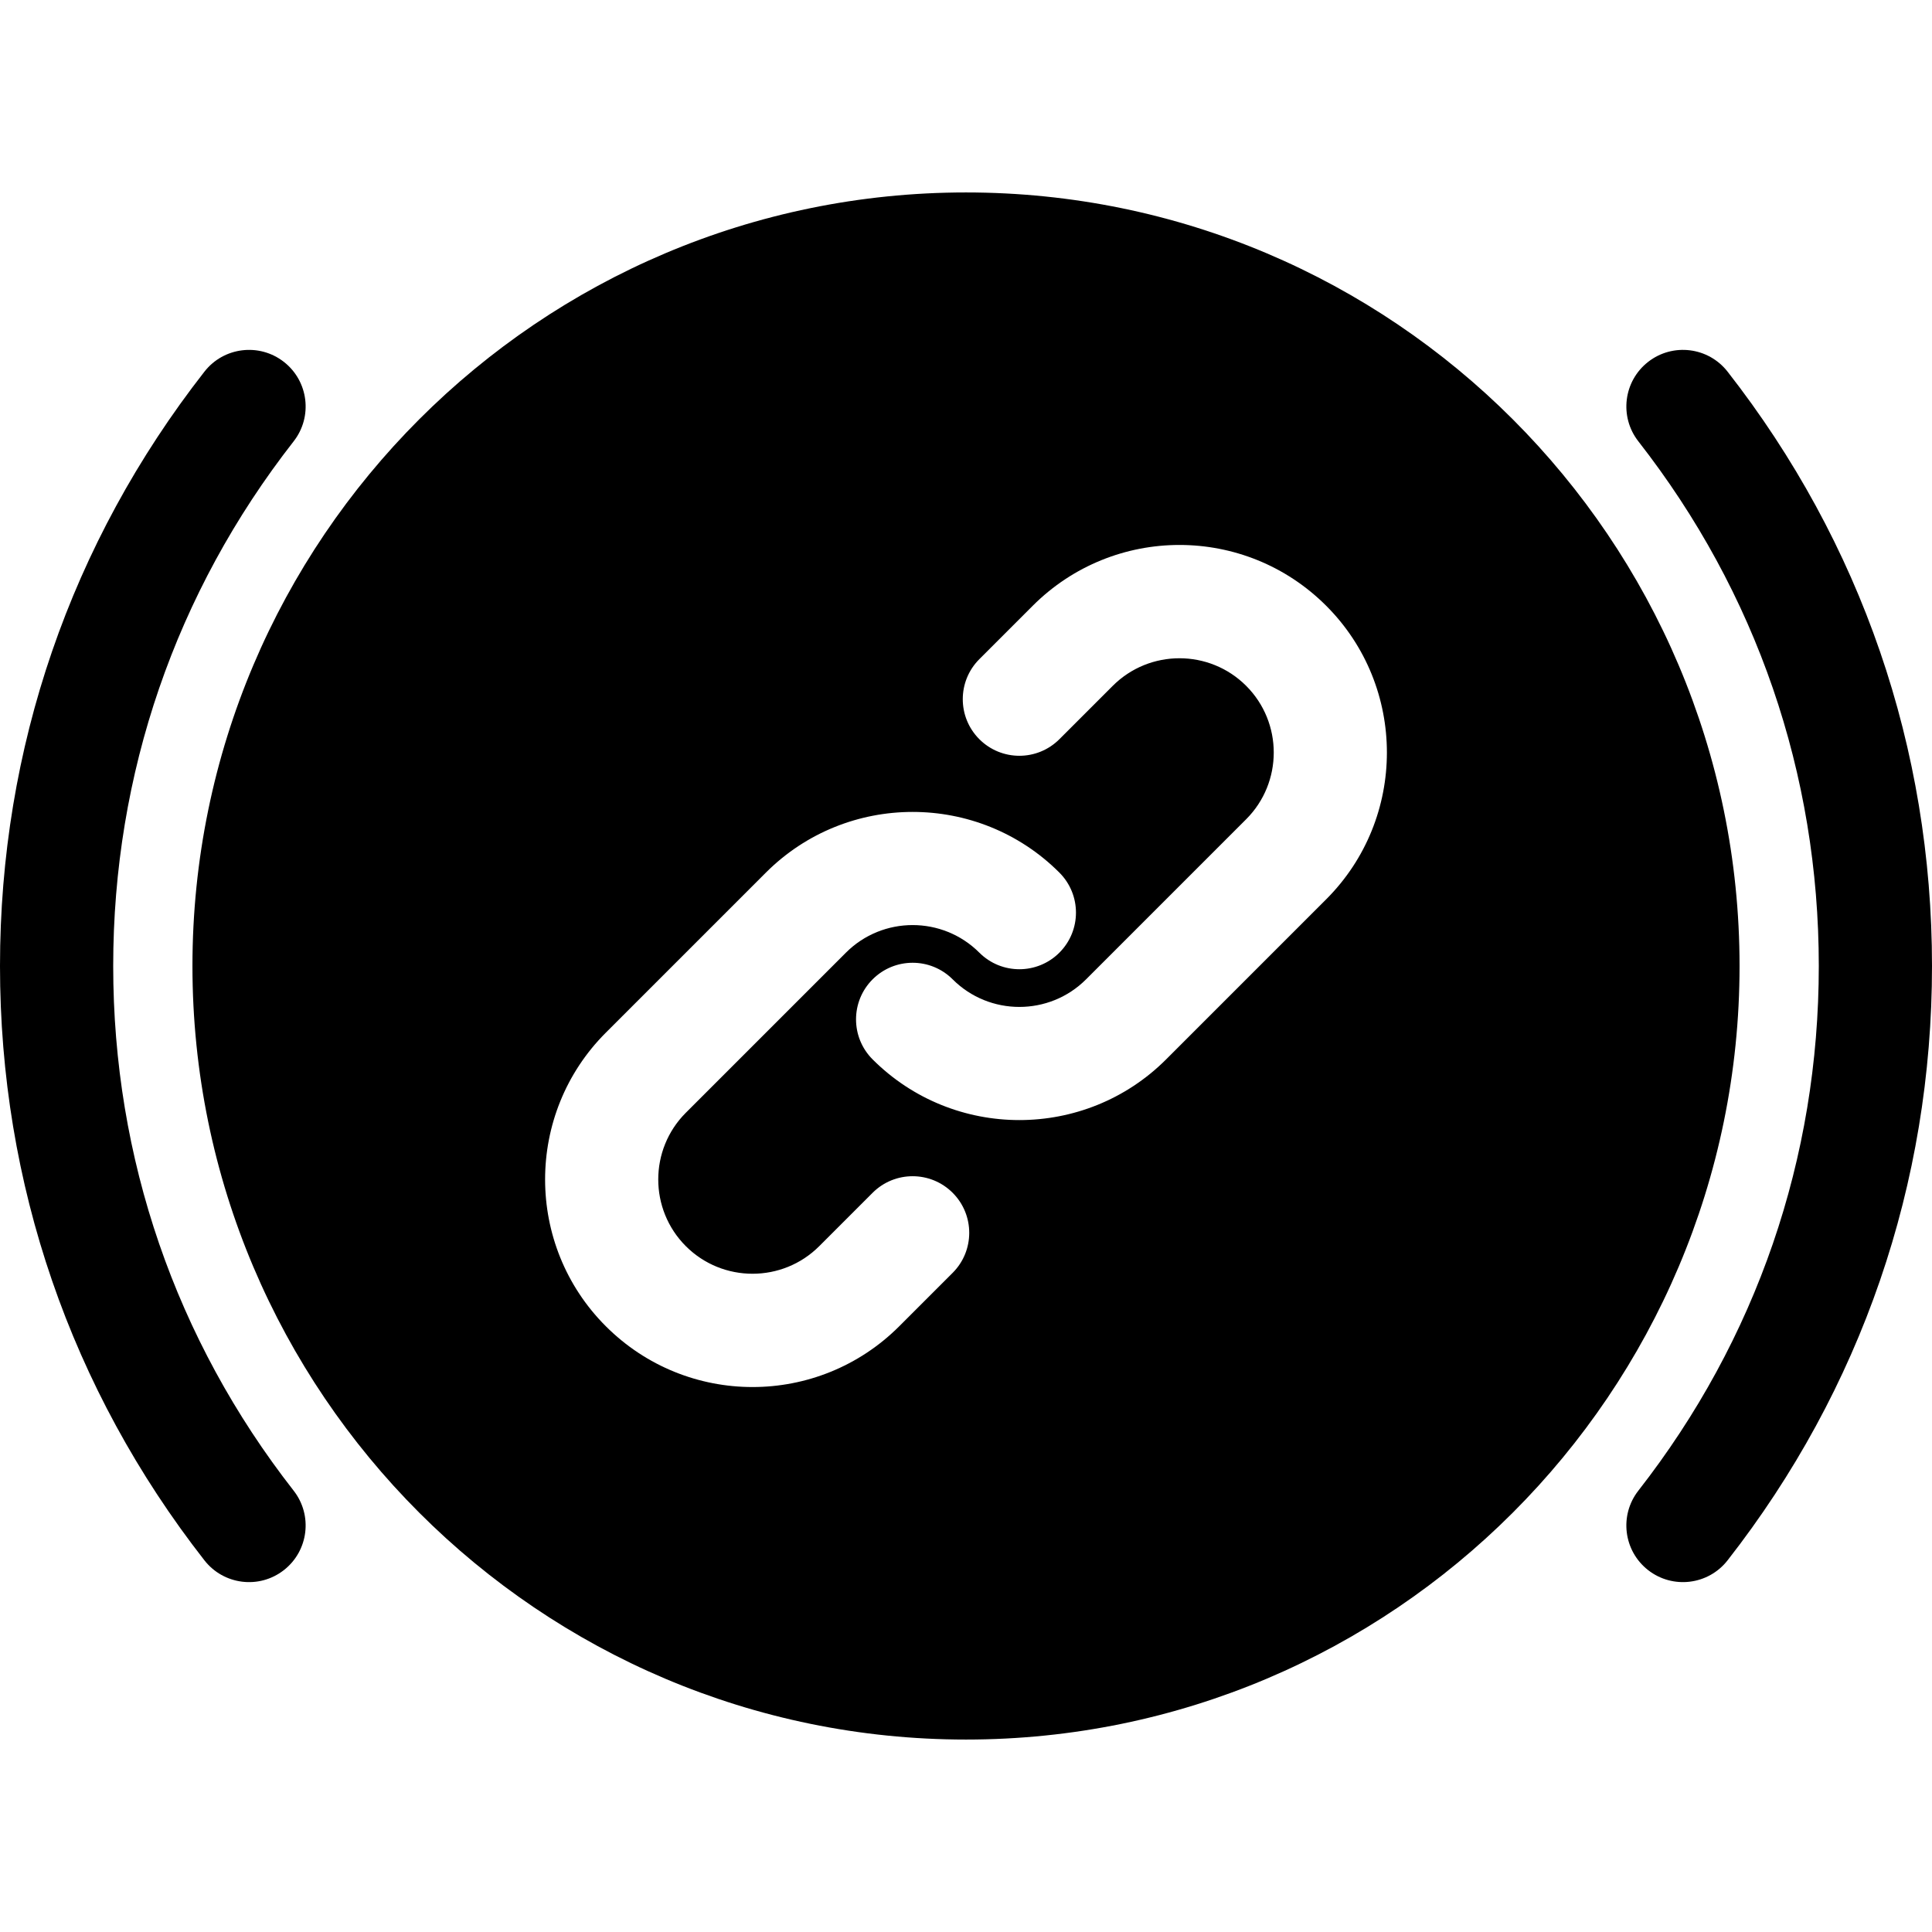
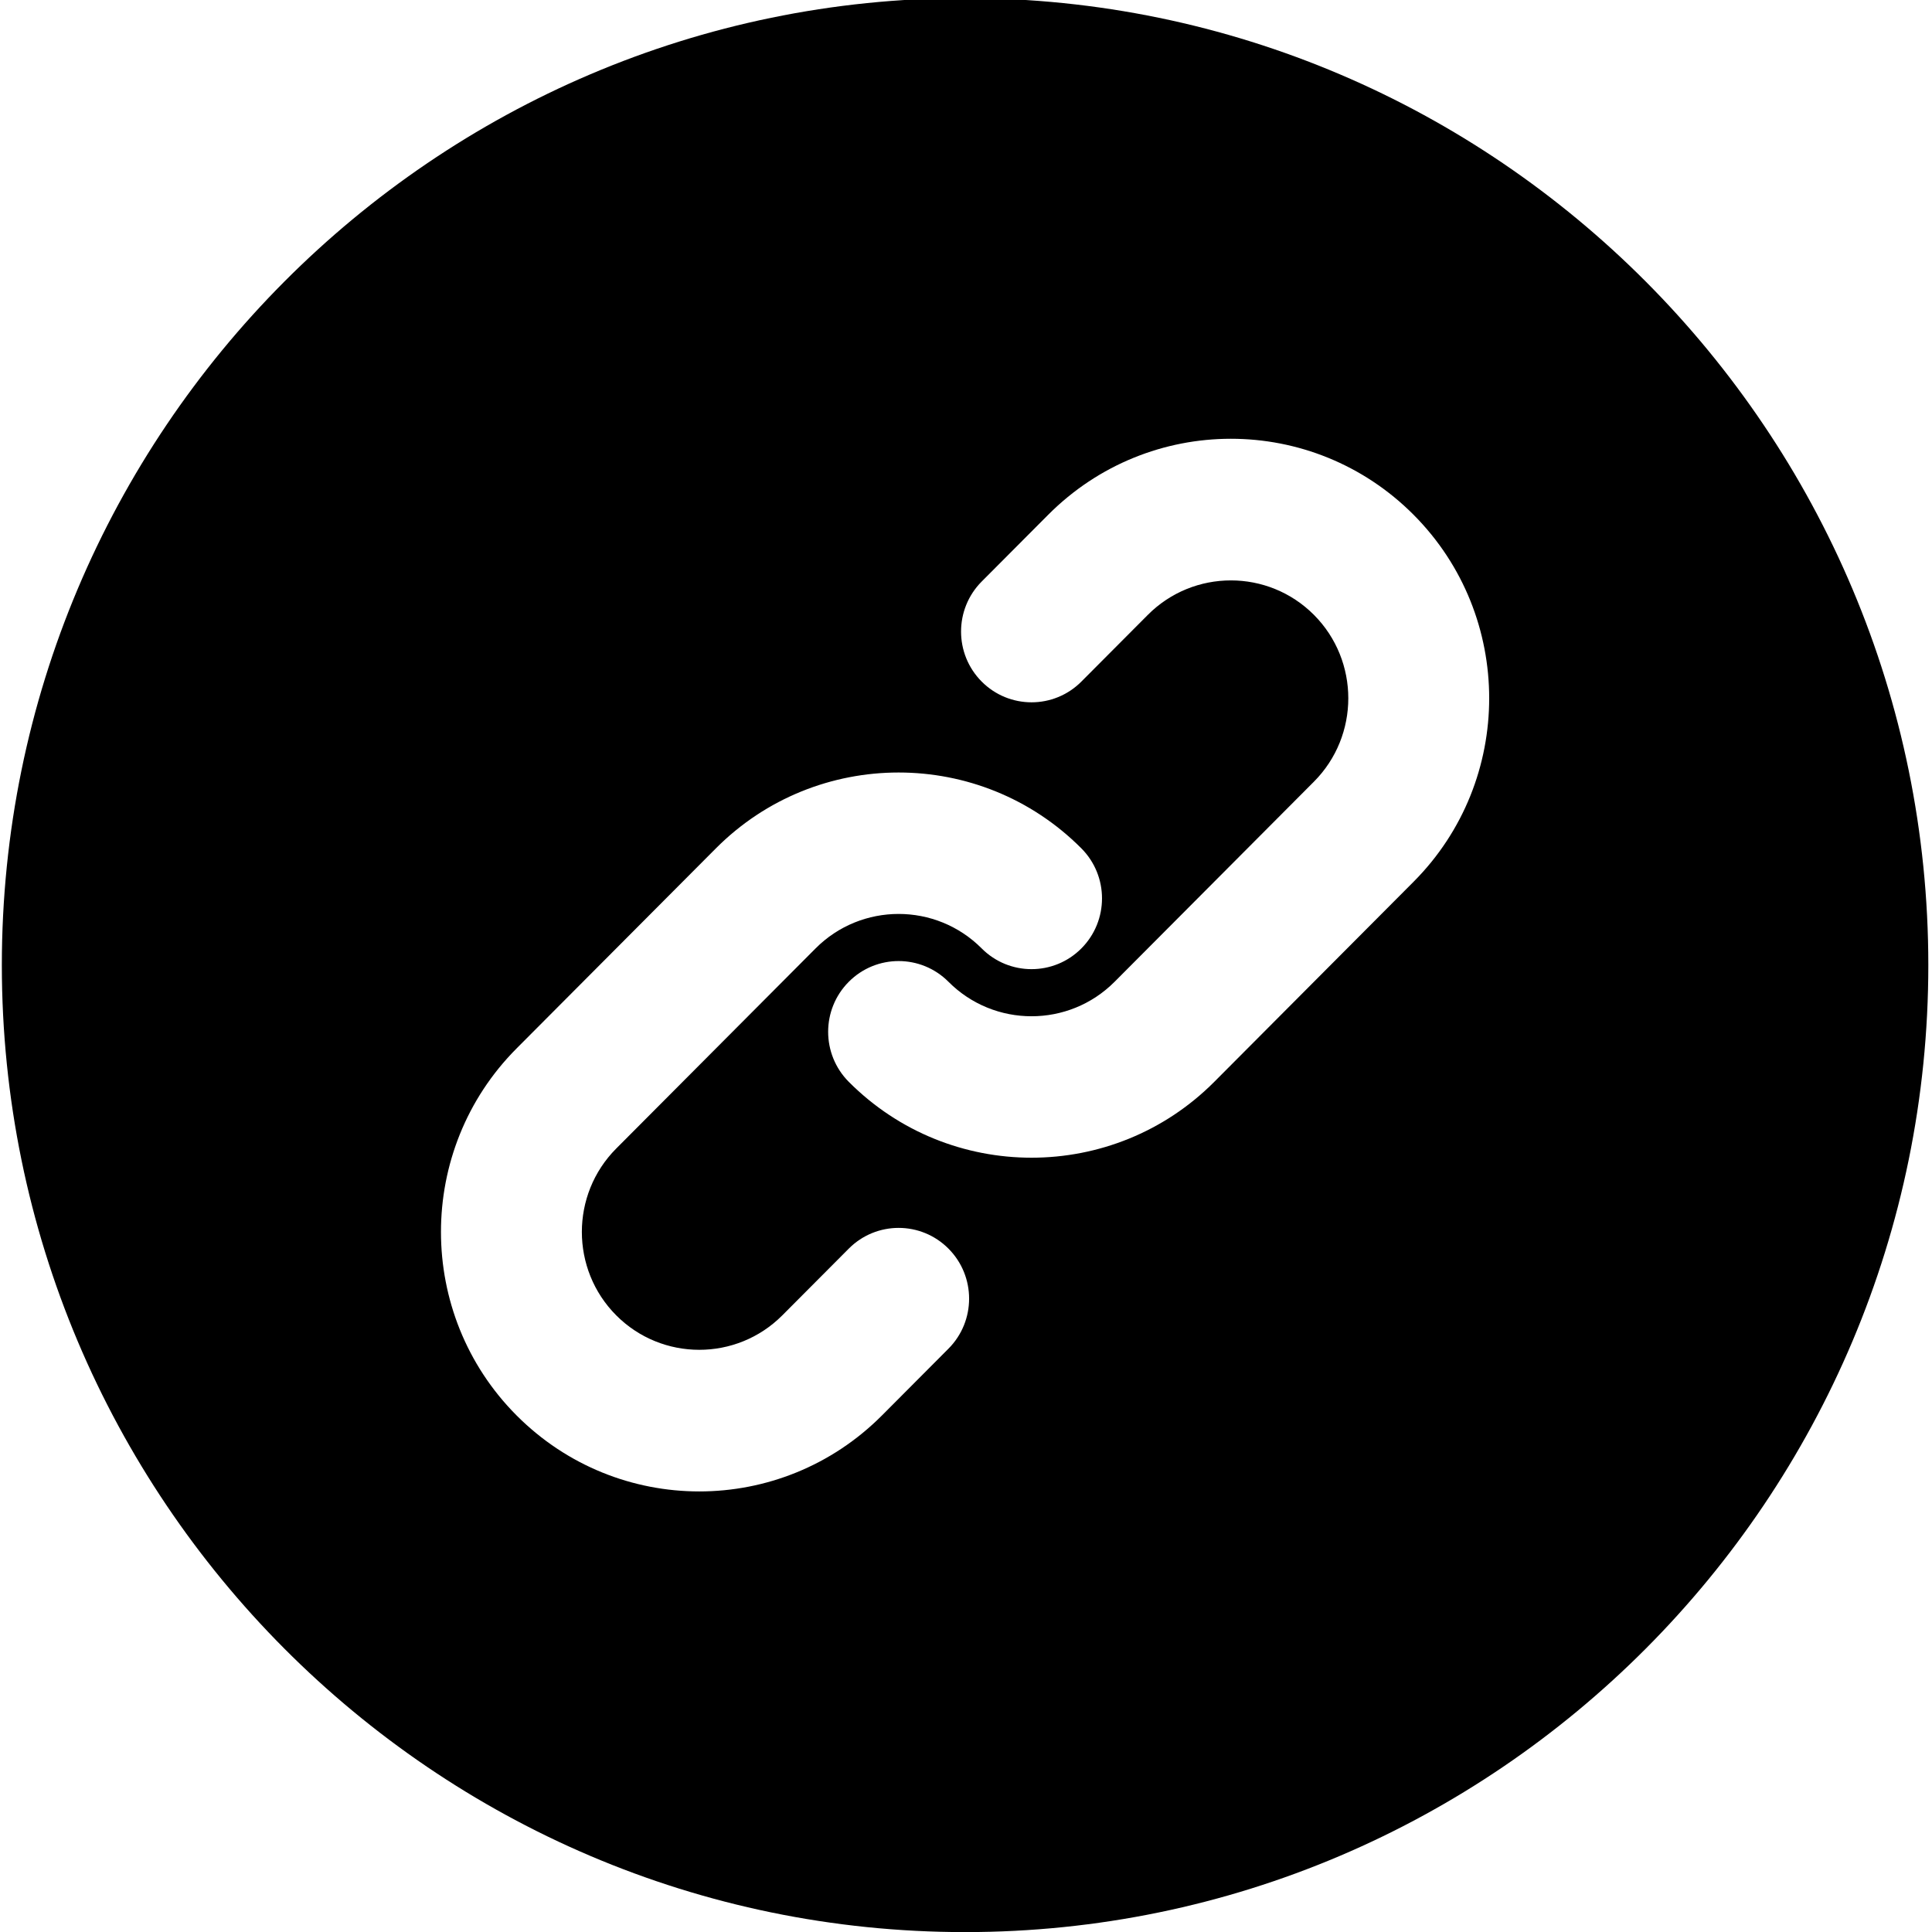
- <svg xmlns="http://www.w3.org/2000/svg" version="1.1" id="Capa_1" x="0px" y="0px" viewBox="0 0 512 512" style="enable-background:new 0 0 512 512;" xml:space="preserve">
+ <svg xmlns="http://www.w3.org/2000/svg" width="512" height="512">
  <g>
-     <g>
-       <path d="M30,256c0-50.931,16.535-99.009,47.817-139.038c5.101-6.528,3.944-15.954-2.583-21.056    c-6.527-5.1-15.954-3.944-21.055,2.583C18.735,143.844,0,198.311,0,256c0,57.689,18.735,112.156,54.179,157.511    c5.067,6.485,14.485,7.717,21.054,2.583c6.528-5.102,7.684-14.529,2.583-21.056C46.535,355.009,30,306.931,30,256z" />
-     </g>
+     <rect fill="none" id="canvas_background" height="402" width="582" y="-1" x="-1" />
  </g>
  <g>
-     <g>
-       <path d="M457.822,98.489c-5.1-6.528-14.528-7.684-21.055-2.583c-6.528,5.102-7.684,14.529-2.583,21.056    C465.465,156.991,482,205.069,482,256c0,50.931-16.535,99.009-47.817,139.038c-5.101,6.528-3.944,15.954,2.583,21.056    c6.511,5.087,15.939,3.963,21.055-2.583C493.265,368.156,512,313.689,512,256C512,198.311,493.265,143.844,457.822,98.489z" />
+     <g stroke="null" id="svg_7">
+       <g stroke="null" id="svg_8">
+         <path stroke="null" id="svg_9" d="m255.756,-0.5c-140.757,0 -255.269,114.959 -255.269,256.263s114.513,256.263 255.269,256.263s255.269,-114.959 255.269,-256.263s-114.513,-256.263 -255.269,-256.263zm-4.403,357.914l-17.61,17.678c-26.763,26.869 -70.087,26.874 -96.855,0c-26.702,-26.806 -26.702,-70.425 0,-97.231l52.831,-53.036c26.704,-26.804 70.15,-26.804 96.854,-0.001c7.294,7.323 7.294,19.195 0,26.519c-7.293,7.322 -19.12,7.323 -26.415,0.001c-12.138,-12.187 -31.889,-12.183 -44.025,-0.001l-52.831,53.036c-12.137,12.184 -12.137,32.012 0,44.196c12.138,12.186 31.887,12.184 44.025,0l17.61,-17.678c7.294,-7.323 19.122,-7.323 26.415,0c7.293,7.323 7.296,19.196 0.001,26.518zm123.271,-123.75l-52.831,53.036c-26.704,26.806 -70.149,26.805 -96.854,0.001c-7.294,-7.323 -7.294,-19.195 0,-26.519c7.293,-7.322 19.12,-7.323 26.415,-0.001c12.137,12.186 31.887,12.184 44.025,0.001l52.831,-53.036c12.137,-12.184 12.137,-32.012 0,-44.196c-12.137,-12.184 -31.886,-12.182 -44.025,0l-17.61,17.678c-7.294,7.323 -19.12,7.323 -26.415,0c-7.293,-7.323 -7.293,-19.195 0,-26.518l17.61,-17.678c26.763,-26.869 70.087,-26.874 96.855,0c26.7,26.806 26.7,70.425 -0.001,97.231z" />
+       </g>
    </g>
+     <g id="svg_10" />
+     <g id="svg_11" />
+     <g id="svg_12" />
+     <g id="svg_13" />
+     <g id="svg_14" />
+     <g id="svg_15" />
+     <g id="svg_16" />
+     <g id="svg_17" />
+     <g id="svg_18" />
+     <g id="svg_19" />
+     <g id="svg_20" />
+     <g id="svg_21" />
+     <g id="svg_22" />
+     <g id="svg_23" />
+     <g id="svg_24" />
  </g>
-   <g>
-     <g>
-       <path d="M256,51C142.962,51,51,142.963,51,256s91.962,205,205,205s205-91.963,205-205S369.038,51,256,51z M252.464,337.317    l-14.142,14.142c-21.493,21.494-56.285,21.498-77.782,0c-21.444-21.444-21.444-56.337,0-77.781l42.427-42.427    c21.445-21.442,56.336-21.442,77.781-0.001c5.858,5.858,5.858,15.355,0,21.214c-5.857,5.857-15.355,5.858-21.213,0.001    c-9.748-9.749-25.609-9.746-35.355-0.001l-42.427,42.427c-9.747,9.747-9.747,25.608,0,35.355c9.748,9.748,25.608,9.747,35.355,0    l14.142-14.142c5.858-5.858,15.356-5.858,21.213,0C258.32,321.962,258.322,331.46,252.464,337.317z M351.46,238.322    l-42.427,42.427c-21.445,21.444-56.335,21.443-77.781,0.001c-5.858-5.858-5.858-15.355,0-21.214    c5.857-5.857,15.355-5.858,21.213-0.001c9.747,9.748,25.608,9.747,35.355,0.001l42.427-42.427c9.747-9.747,9.747-25.608,0-35.355    c-9.747-9.747-25.607-9.745-35.355,0l-14.142,14.142c-5.858,5.858-15.355,5.858-21.213,0c-5.857-5.858-5.857-15.355,0-21.213    l14.142-14.142c21.493-21.494,56.285-21.498,77.782,0C372.903,181.985,372.903,216.878,351.46,238.322z" />
-     </g>
-   </g>
-   <g>
- </g>
-   <g>
- </g>
-   <g>
- </g>
-   <g>
- </g>
-   <g>
- </g>
-   <g>
- </g>
-   <g>
- </g>
-   <g>
- </g>
-   <g>
- </g>
-   <g>
- </g>
-   <g>
- </g>
-   <g>
- </g>
-   <g>
- </g>
-   <g>
- </g>
-   <g>
- </g>
</svg>
